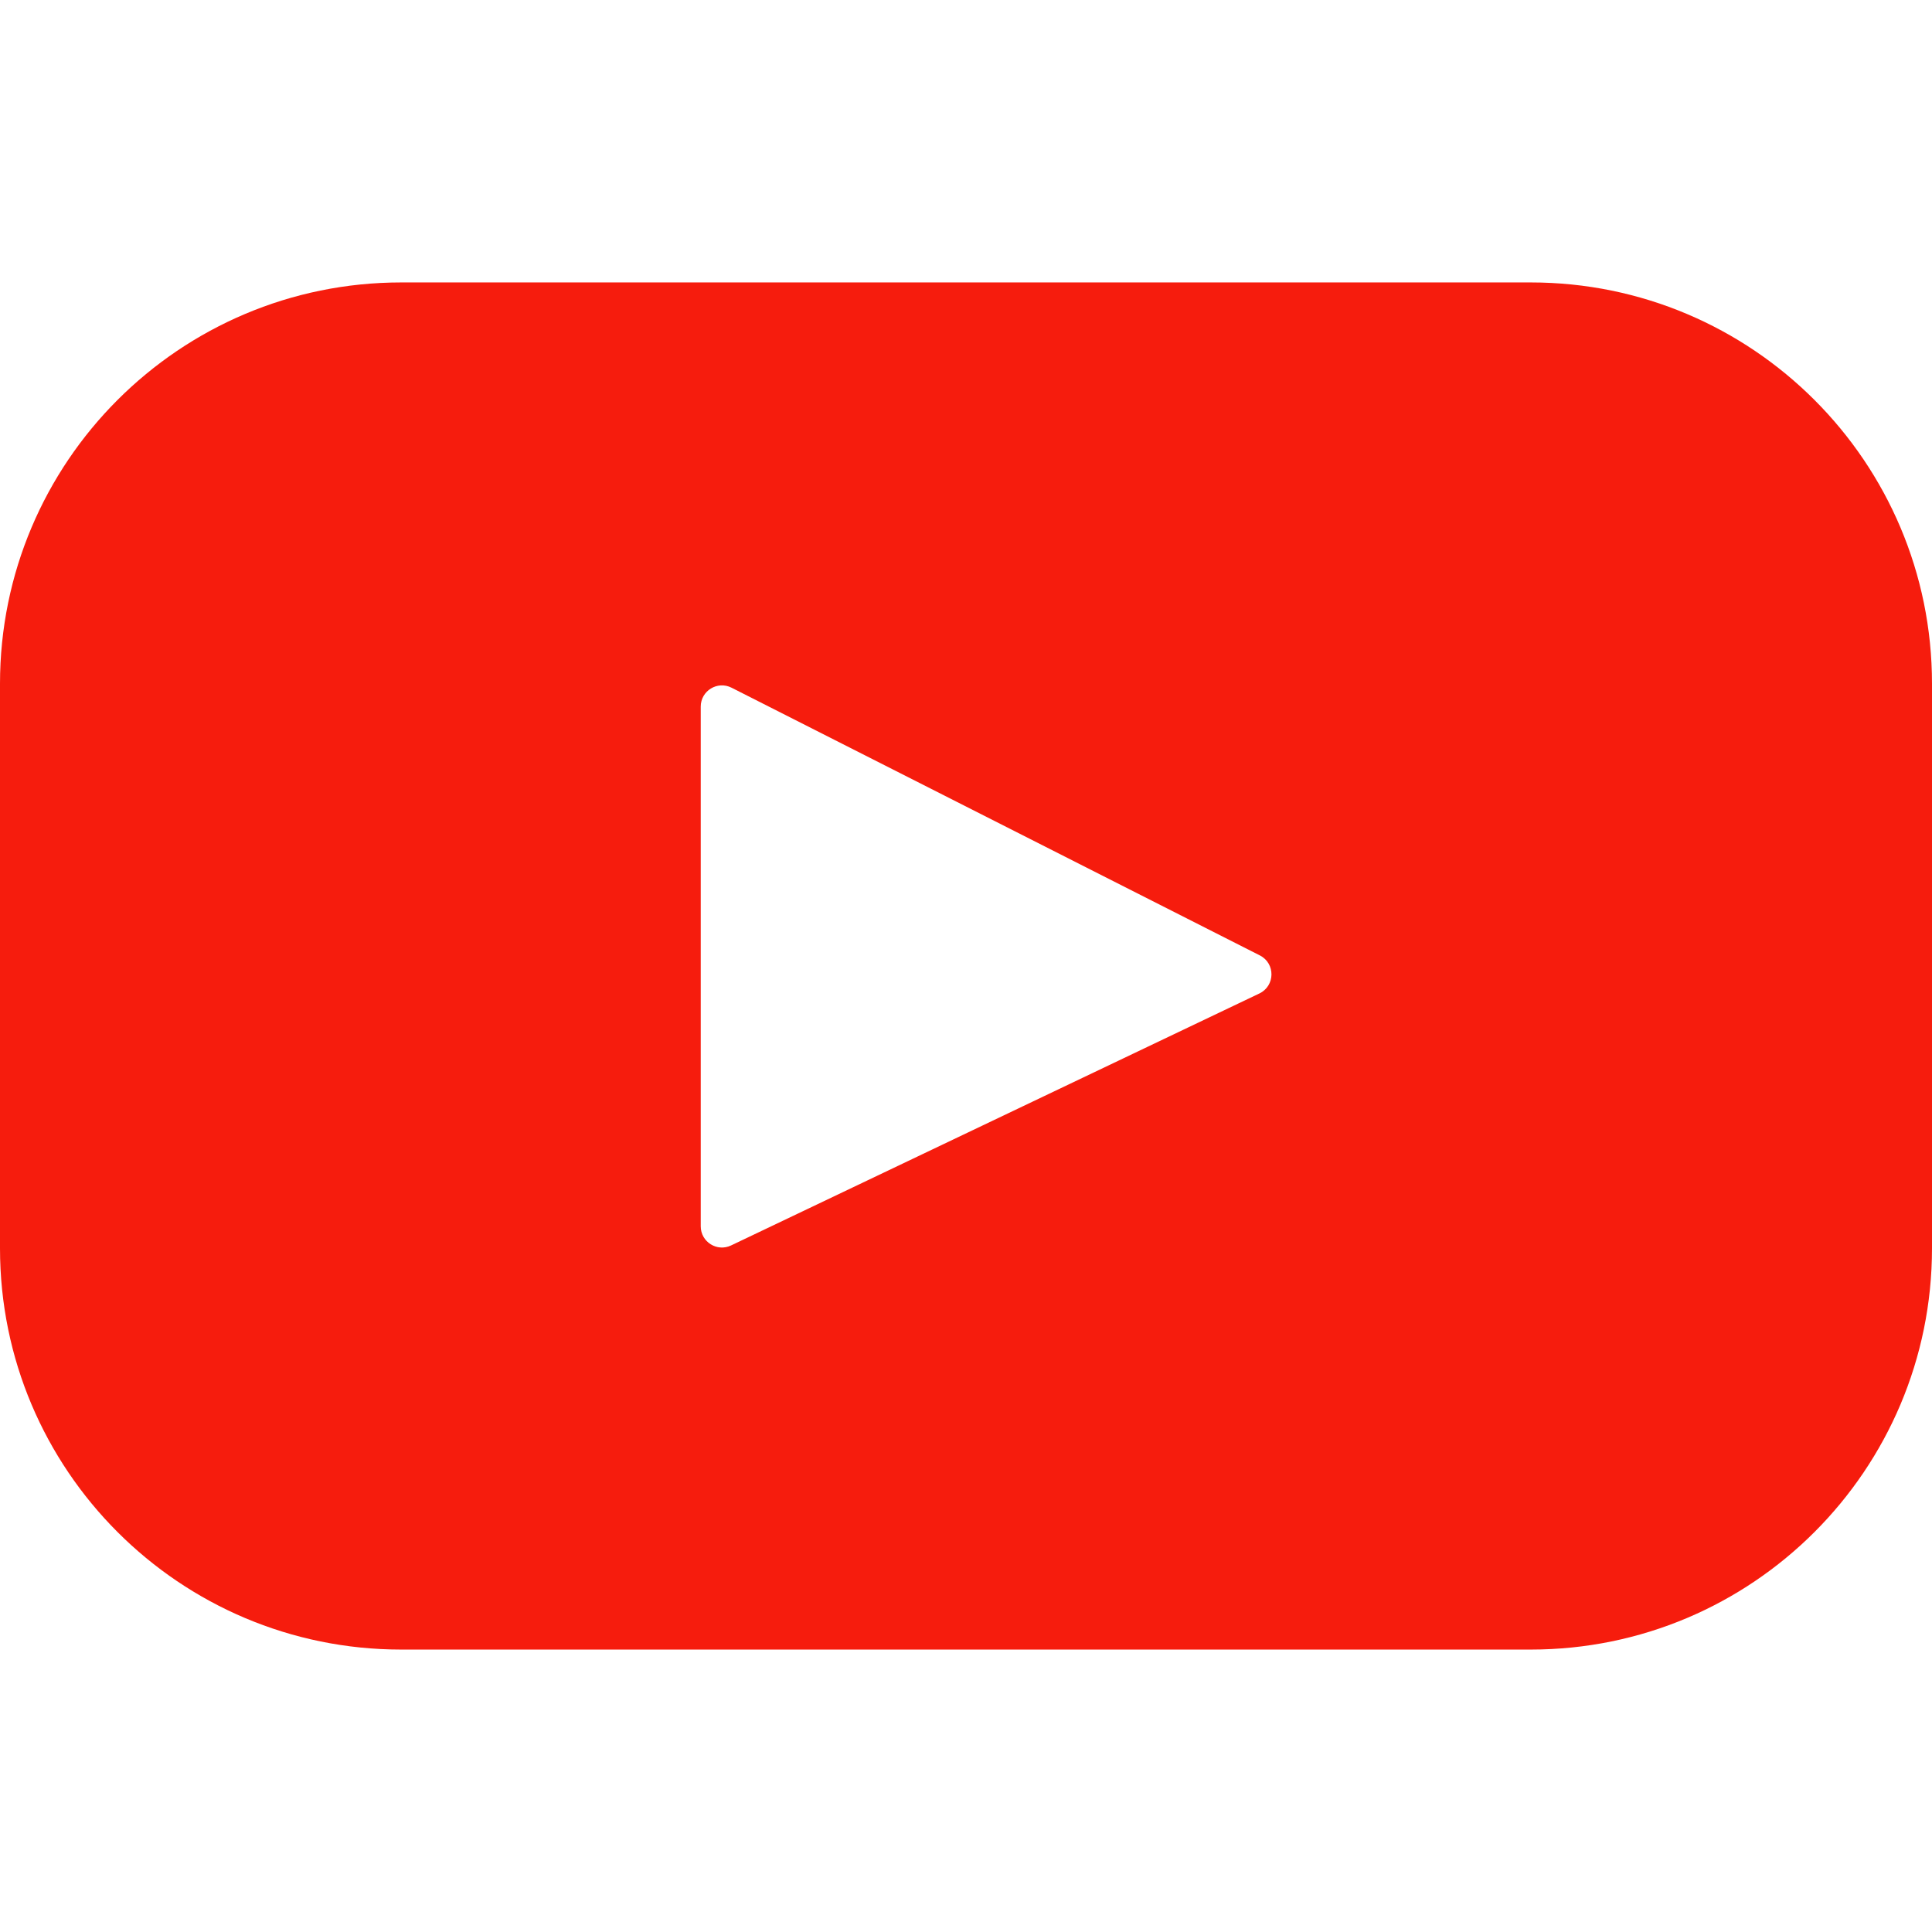
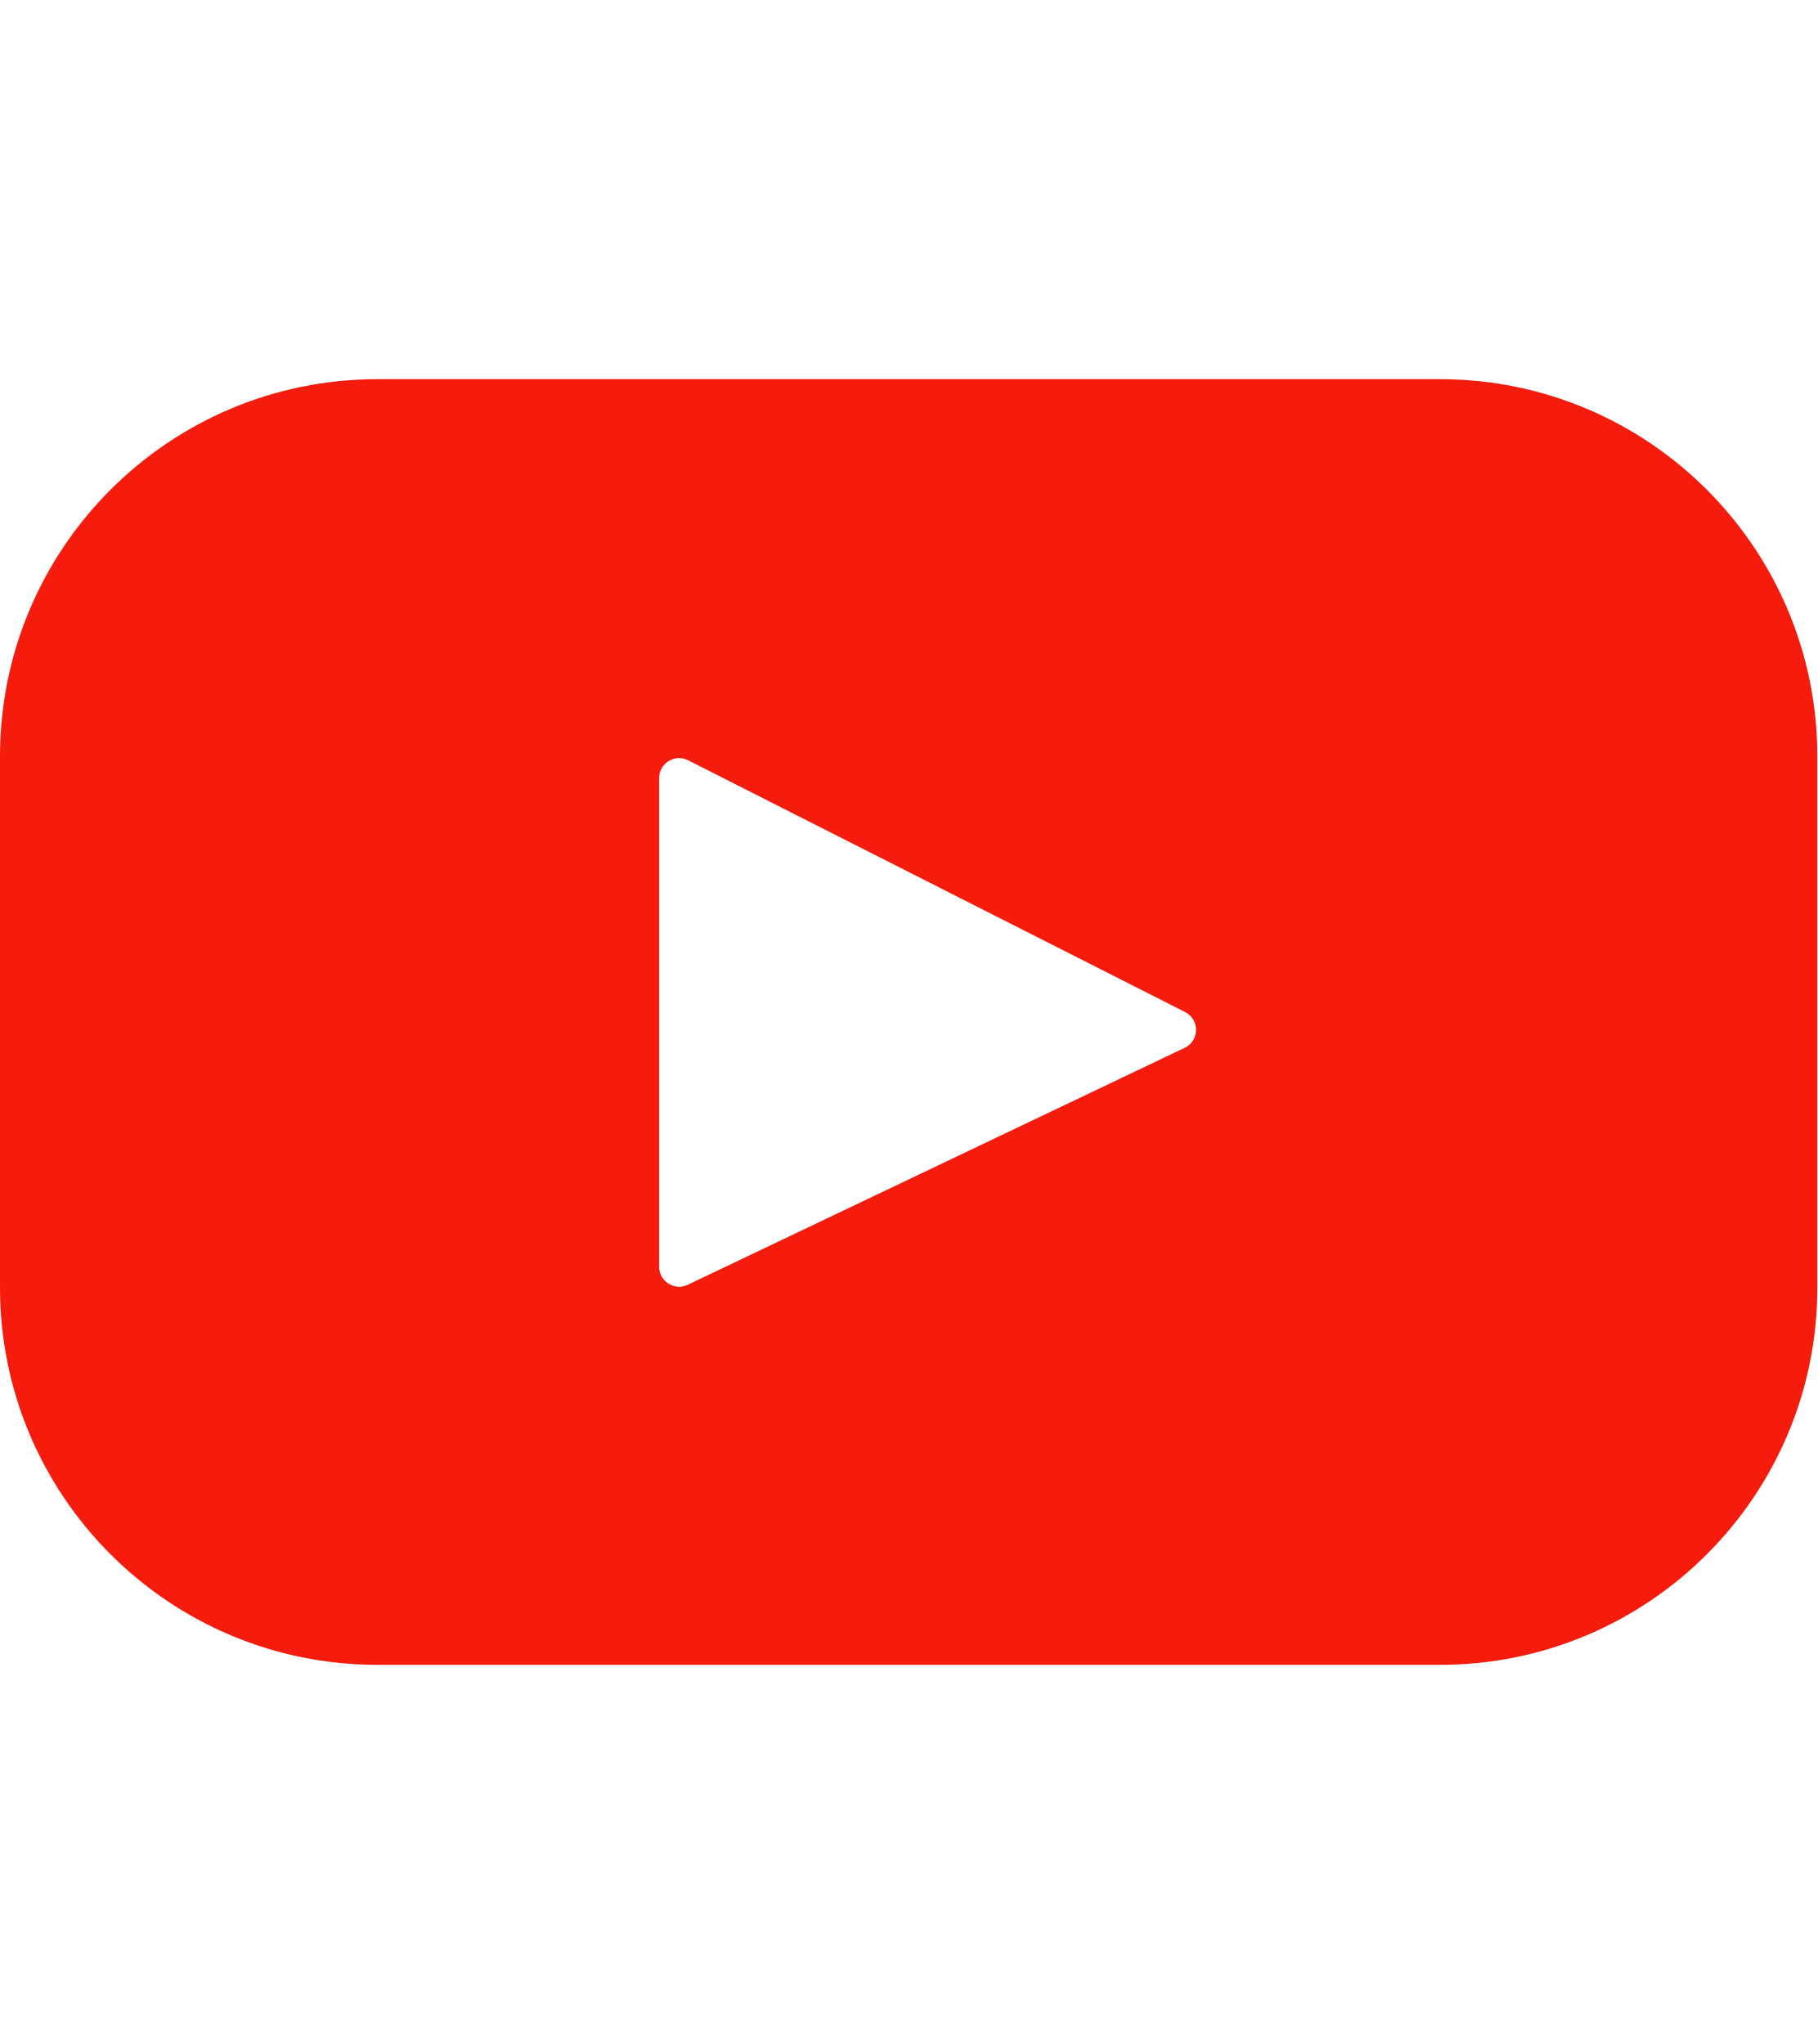
- <svg xmlns="http://www.w3.org/2000/svg" height="800px" width="800px" version="1.1" id="Layer_1" viewBox="0 0 461.001 461.001" xml:space="preserve">
+ <svg xmlns="http://www.w3.org/2000/svg" height="900px" width="800px" version="1.1" id="Layer_1" viewBox="0 0 461.001 461.001" xml:space="preserve">
  <g>
    <path style="fill:#F61C0D;" d="M365.257,67.393H95.744C42.866,67.393,0,110.259,0,163.137v134.728   c0,52.878,42.866,95.744,95.744,95.744h269.513c52.878,0,95.744-42.866,95.744-95.744V163.137   C461.001,110.259,418.135,67.393,365.257,67.393z M300.506,237.056l-126.06,60.123c-3.359,1.602-7.239-0.847-7.239-4.568V168.607   c0-3.774,3.982-6.22,7.348-4.514l126.06,63.881C304.363,229.873,304.298,235.248,300.506,237.056z" />
  </g>
</svg>
